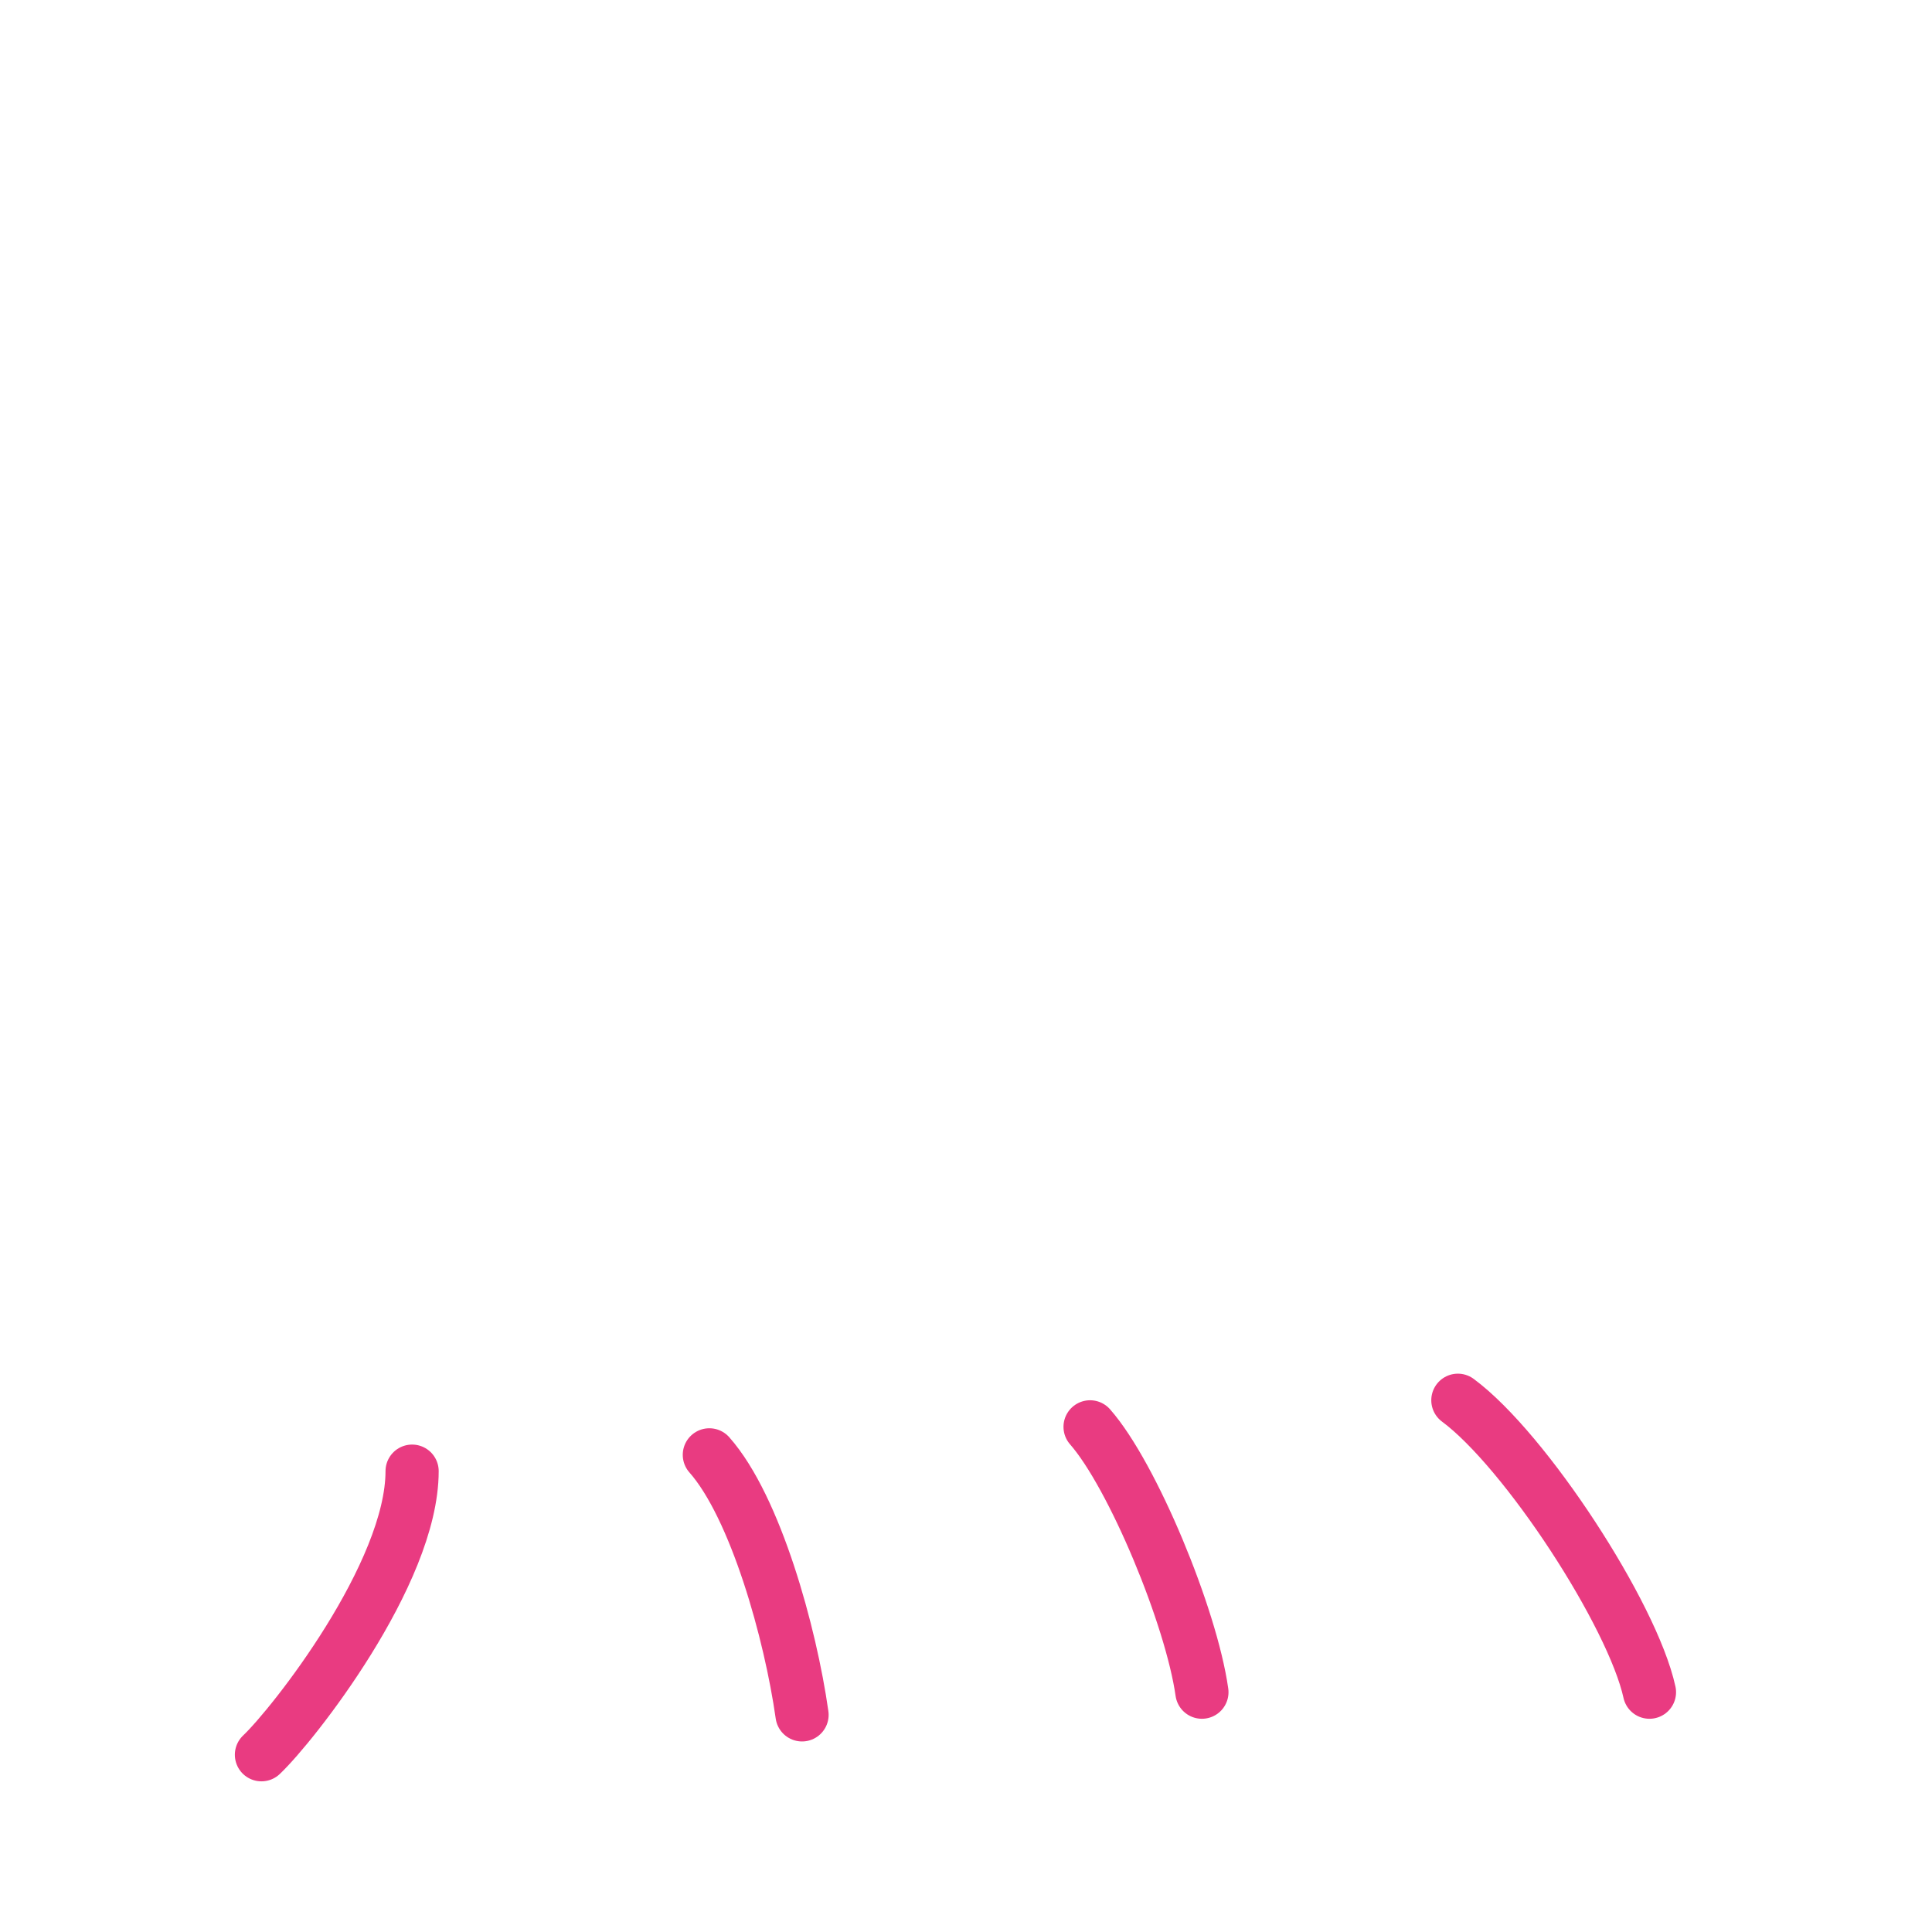
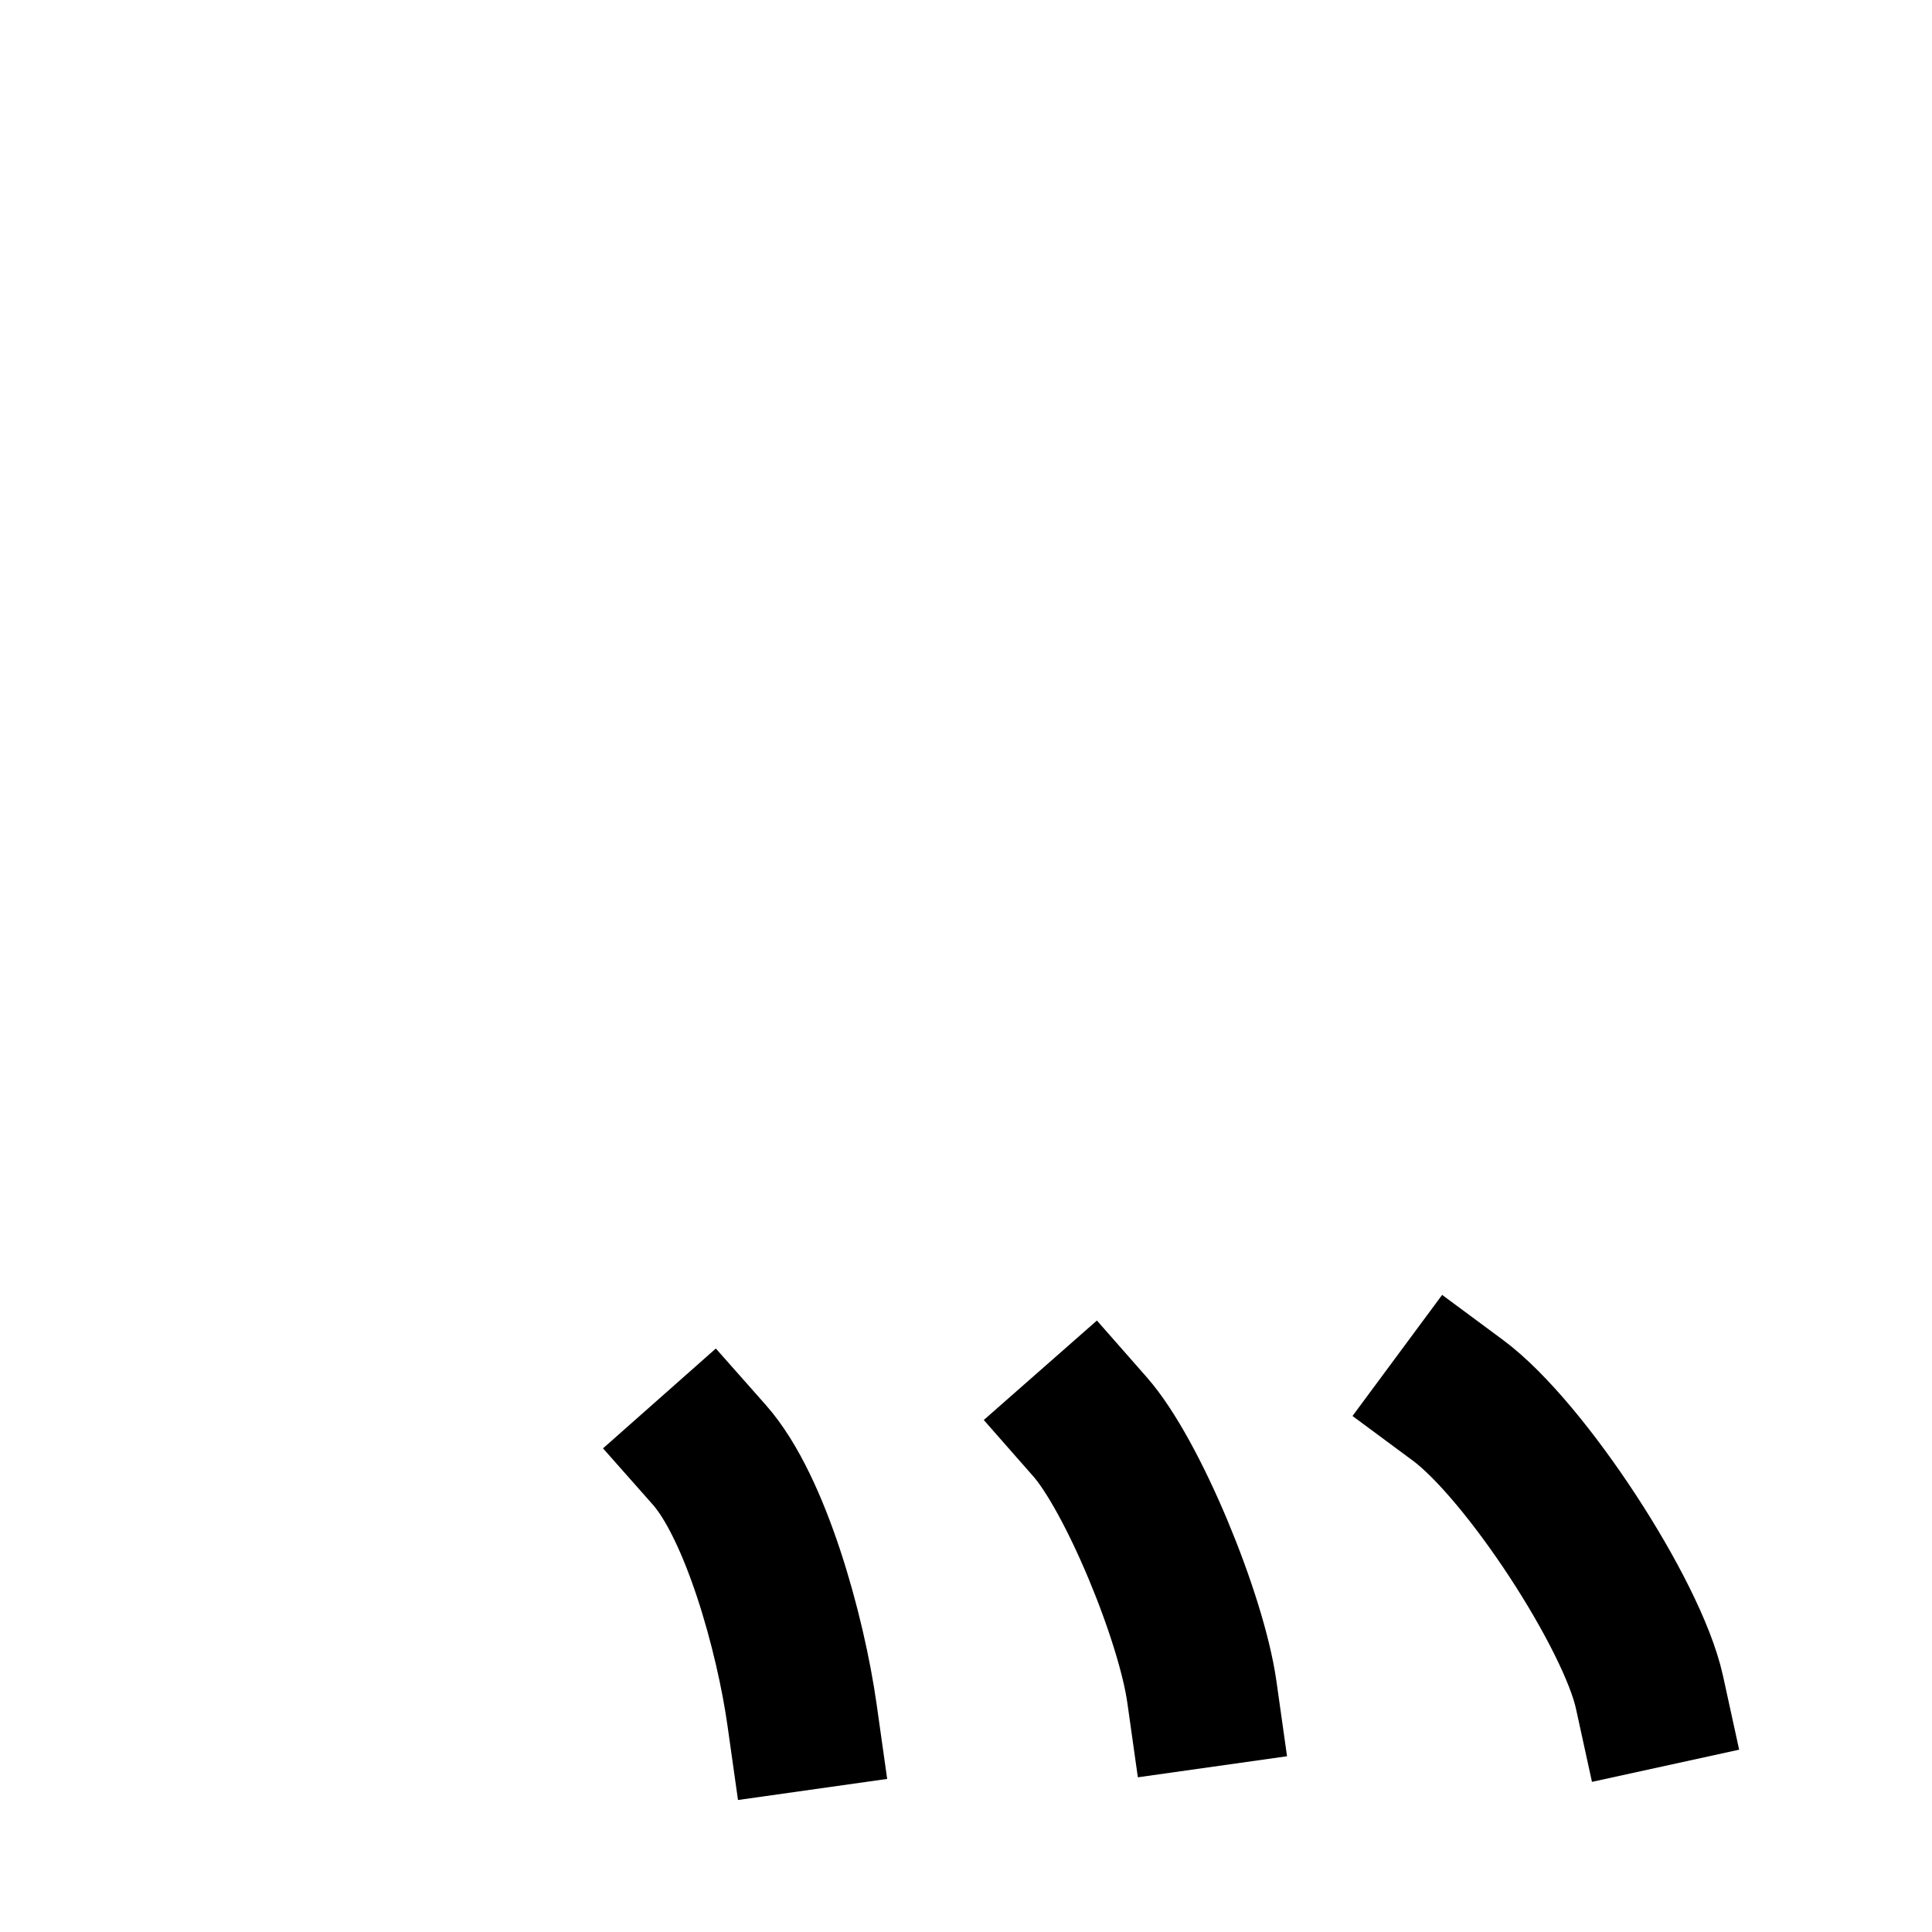
- <svg xmlns="http://www.w3.org/2000/svg" xmlns:ns1="http://kanjivg.tagaini.net" width="109" height="109" viewBox="0 0 109 109">
-   <style>
- 			path {
- 				stroke: #E93B81;
- 			}
- 
- 			path:not([id$=s8], [id$=s9], [id$=s6], [id$=s7]) {
- 				display: none;
- 			}
- 
- 			g text {
- 				display: none;
- 			}
- 		</style>
-   <g id="kvg:StrokePaths_070b9" style="fill:none;stroke:#000000;stroke-width:3;stroke-linecap:round;stroke-linejoin:round;">
-     <g id="kvg:070b9" ns1:element="点">
-       <g id="kvg:070b9-g1" ns1:element="占" ns1:position="top" ns1:phon="占">
-         <g id="kvg:070b9-g2" ns1:element="卜" ns1:original="ト" ns1:radical="nelson">
-           <path id="kvg:070b9-s1" ns1:type="㇑a" d="M52.7,10.88c1.21,1.21,1.9,2.87,1.9,4.21c0,0.69-0.07,26.53-0.19,30.76" />
-           <path id="kvg:070b9-s2" ns1:type="㇐b/㇔" d="M56.3,29.5c5.96-1,12.48-2.25,17.01-3.08c0.97-0.18,2.76,0,3.55,0.19" />
-         </g>
-         <g id="kvg:070b9-g3" ns1:element="口">
-           <path id="kvg:070b9-s3" ns1:type="㇑" d="M32.11,48.83c0.82,0.7,1.31,1.58,1.48,2.64c1.2,3.95,2.99,11.69,3.98,17.77c0.19,1.18,0.37,2.33,0.51,3.41" />
-           <path id="kvg:070b9-s4" ns1:type="㇕b" d="M34.51,50.65c14.24-2.65,35.75-5.73,40.93-6.1c2.56-0.18,3.84,2.43,3.54,3.86c-0.68,3.25-2.51,10.97-3.63,15.49" />
-           <path id="kvg:070b9-s5" ns1:type="㇐b" d="M38.5,69.44c5.17-0.54,23.33-2.7,33.76-3.87c2.12-0.24,3.92-0.43,5.25-0.54" />
-         </g>
+ <svg xmlns="http://www.w3.org/2000/svg" class="voyager-component-icon icon" width="109" height="109" viewBox="0 0 109 109">
+   <g style="fill:none;stroke:#000000;stroke-width:8.5;stroke-linecap:square;stroke-linejoin:miter;">
+     <g>
+       <g>
+         <g />
+         <g />
      </g>
-       <g id="kvg:070b9-g4" ns1:element="灬" ns1:variant="true" ns1:original="火" ns1:position="bottom" ns1:radical="tradit">
-         <path id="kvg:070b9-s6" ns1:type="㇔" d="M23.25,83c0,5.79-6.74,14.34-8.5,16" />
-         <path id="kvg:070b9-s7" ns1:type="㇔" d="M40.02,82.08c2.61,2.95,4.58,10.07,5.23,14.67" />
-         <path id="kvg:070b9-s8" ns1:type="㇔" d="M61.5,80.5c2.4,2.73,5.71,10.72,6.31,14.97" />
-         <path id="kvg:070b9-s9" ns1:type="㇔" d="M82.25,79c3.81,2.82,9.85,12.08,10.81,16.47" />
+       <g>
+         <path d="M40.02,82.08c2.61,2.95,4.58,10.07,5.23,14.67" />
+         <path d="M61.5,80.5c2.4,2.73,5.71,10.72,6.31,14.97" />
+         <path d="M82.25,79c3.81,2.82,9.85,12.08,10.81,16.47" />
      </g>
    </g>
  </g>
-   <g id="kvg:StrokeNumbers_070b9" style="font-size:8;fill:#808080">
-     <text transform="matrix(1 0 0 1 44.50 11.50)">1</text>
-     <text transform="matrix(1 0 0 1 59.75 25.13)">2</text>
-     <text transform="matrix(1 0 0 1 24.50 55.50)">3</text>
-     <text transform="matrix(1 0 0 1 35.00 46.50)">4</text>
-     <text transform="matrix(1 0 0 1 42.50 66.13)">5</text>
-     <text transform="matrix(1 0 0 1 16.50 83.50)">6</text>
-     <text transform="matrix(1 0 0 1 34.50 83.50)">7</text>
-     <text transform="matrix(1 0 0 1 55.50 82.63)">8</text>
-     <text transform="matrix(1 0 0 1 74.50 79.63)">9</text>
-   </g>
</svg>
